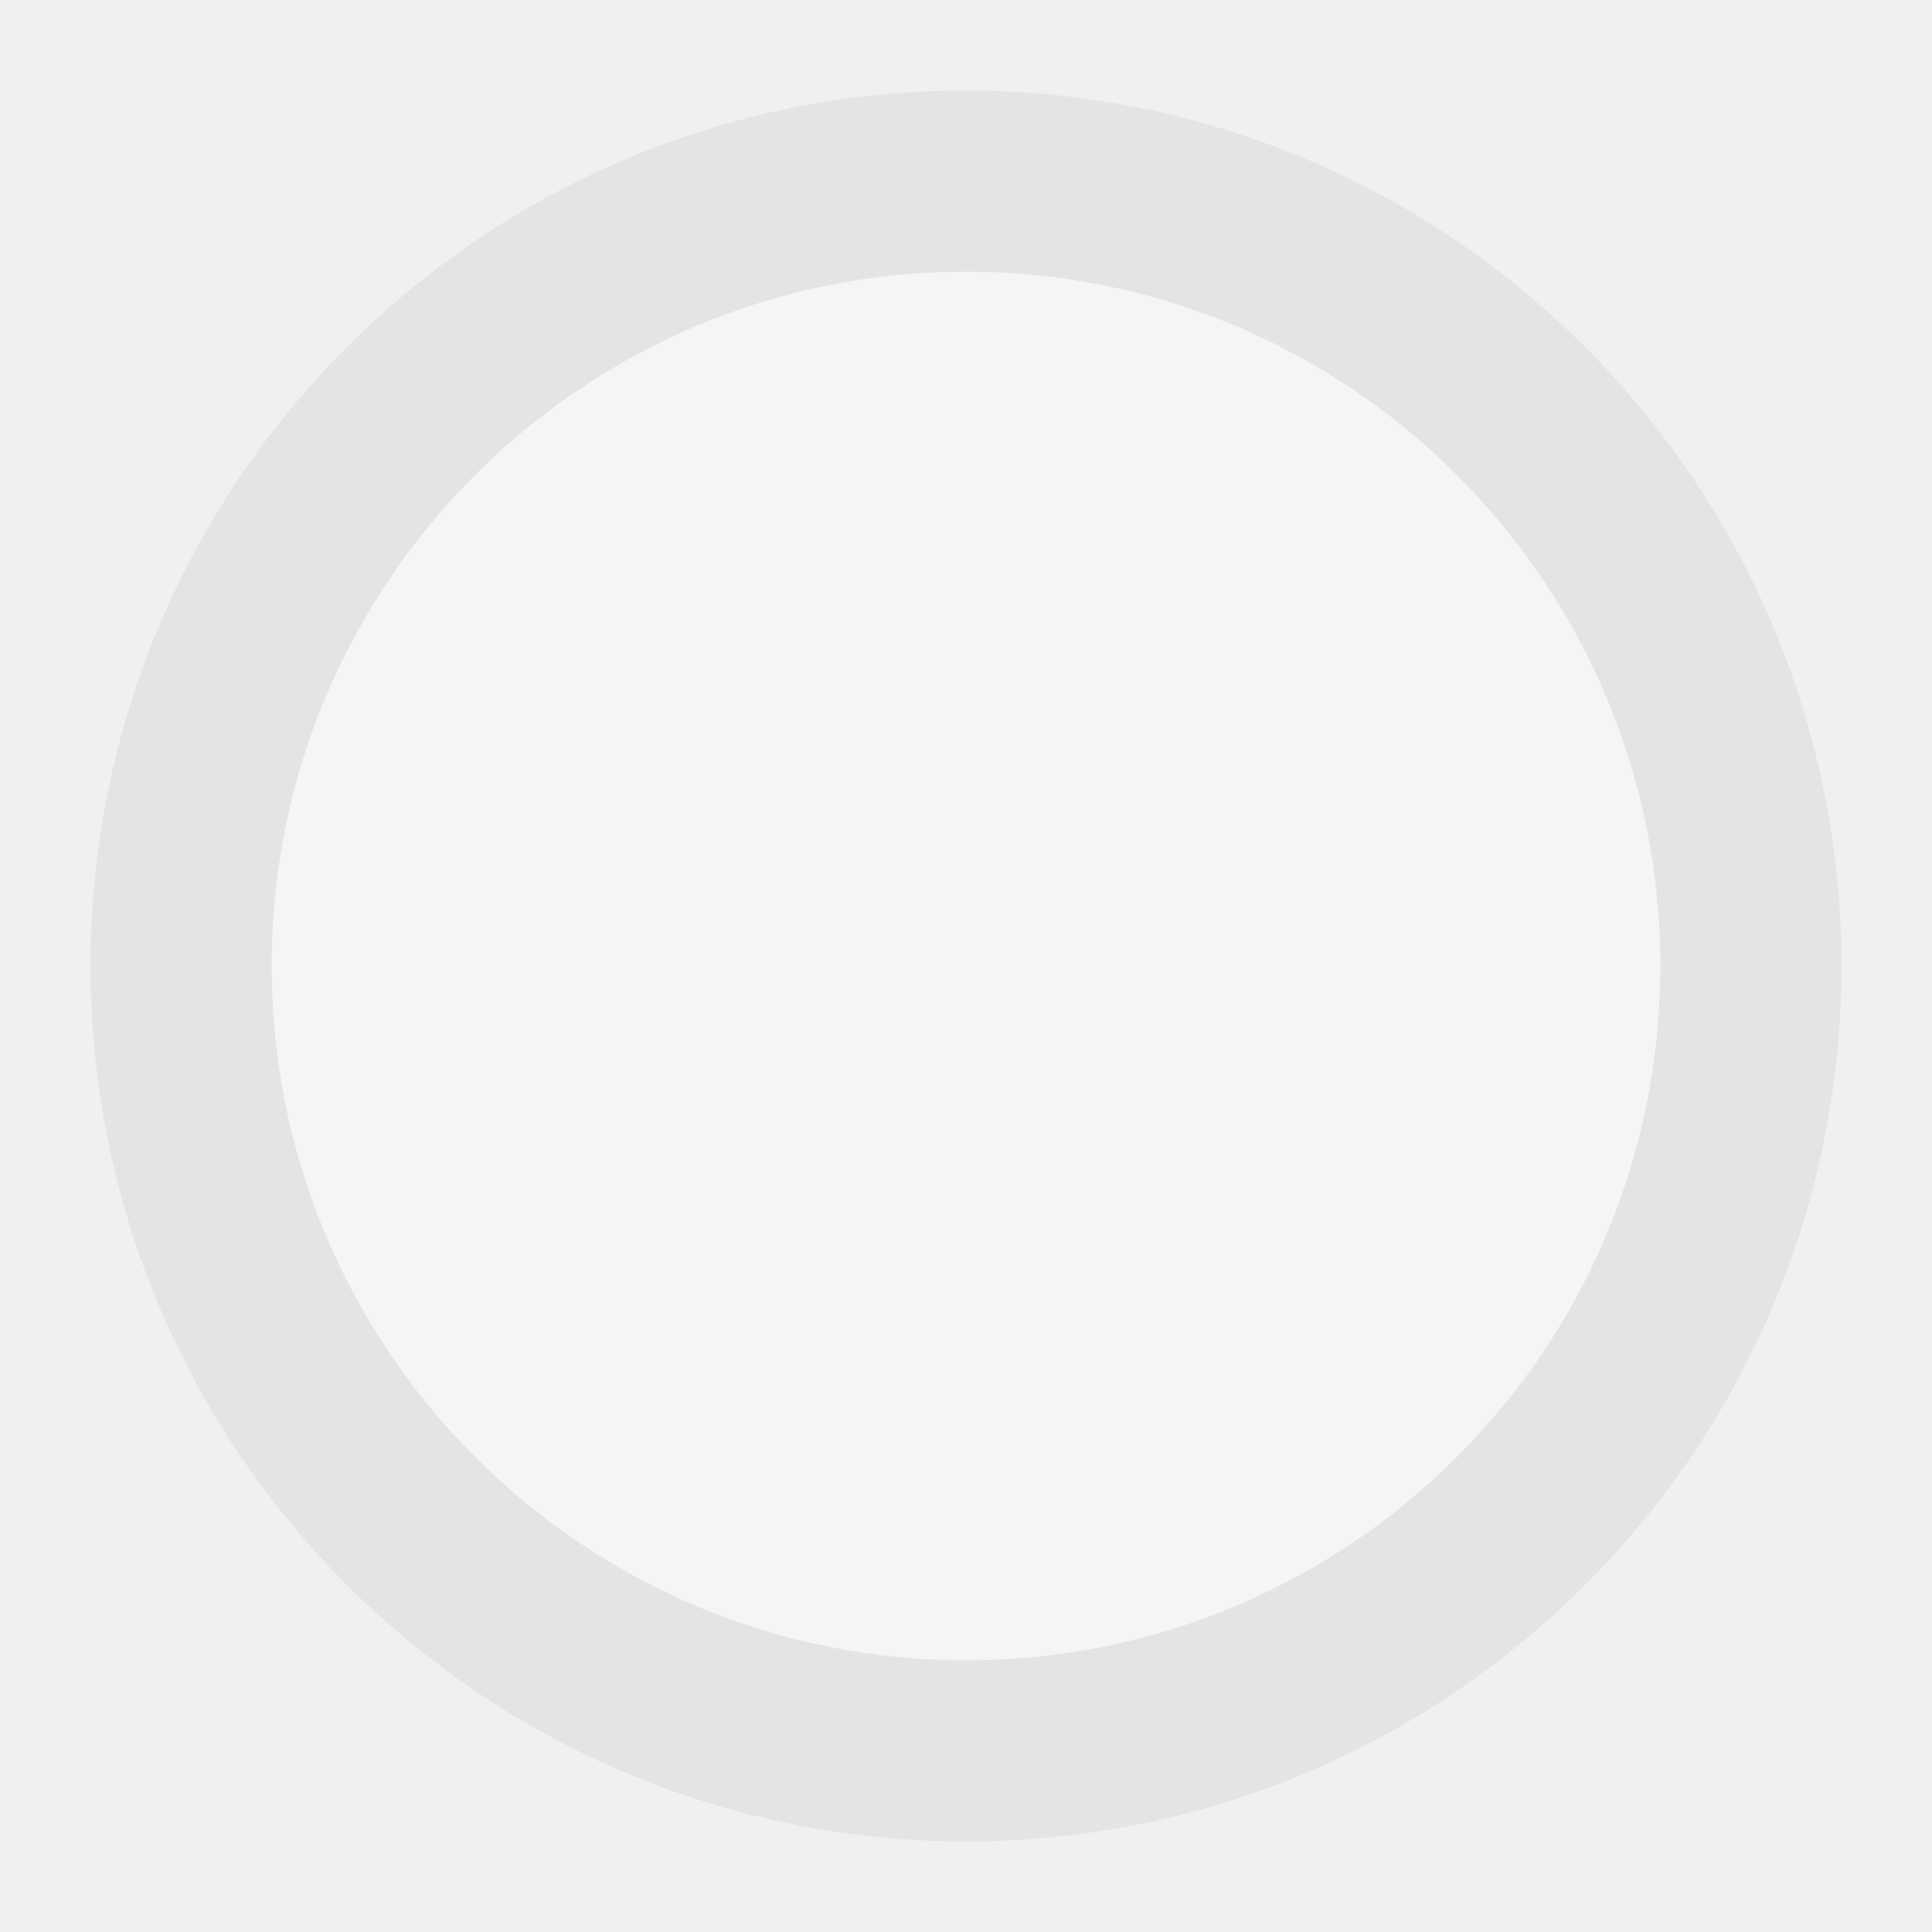
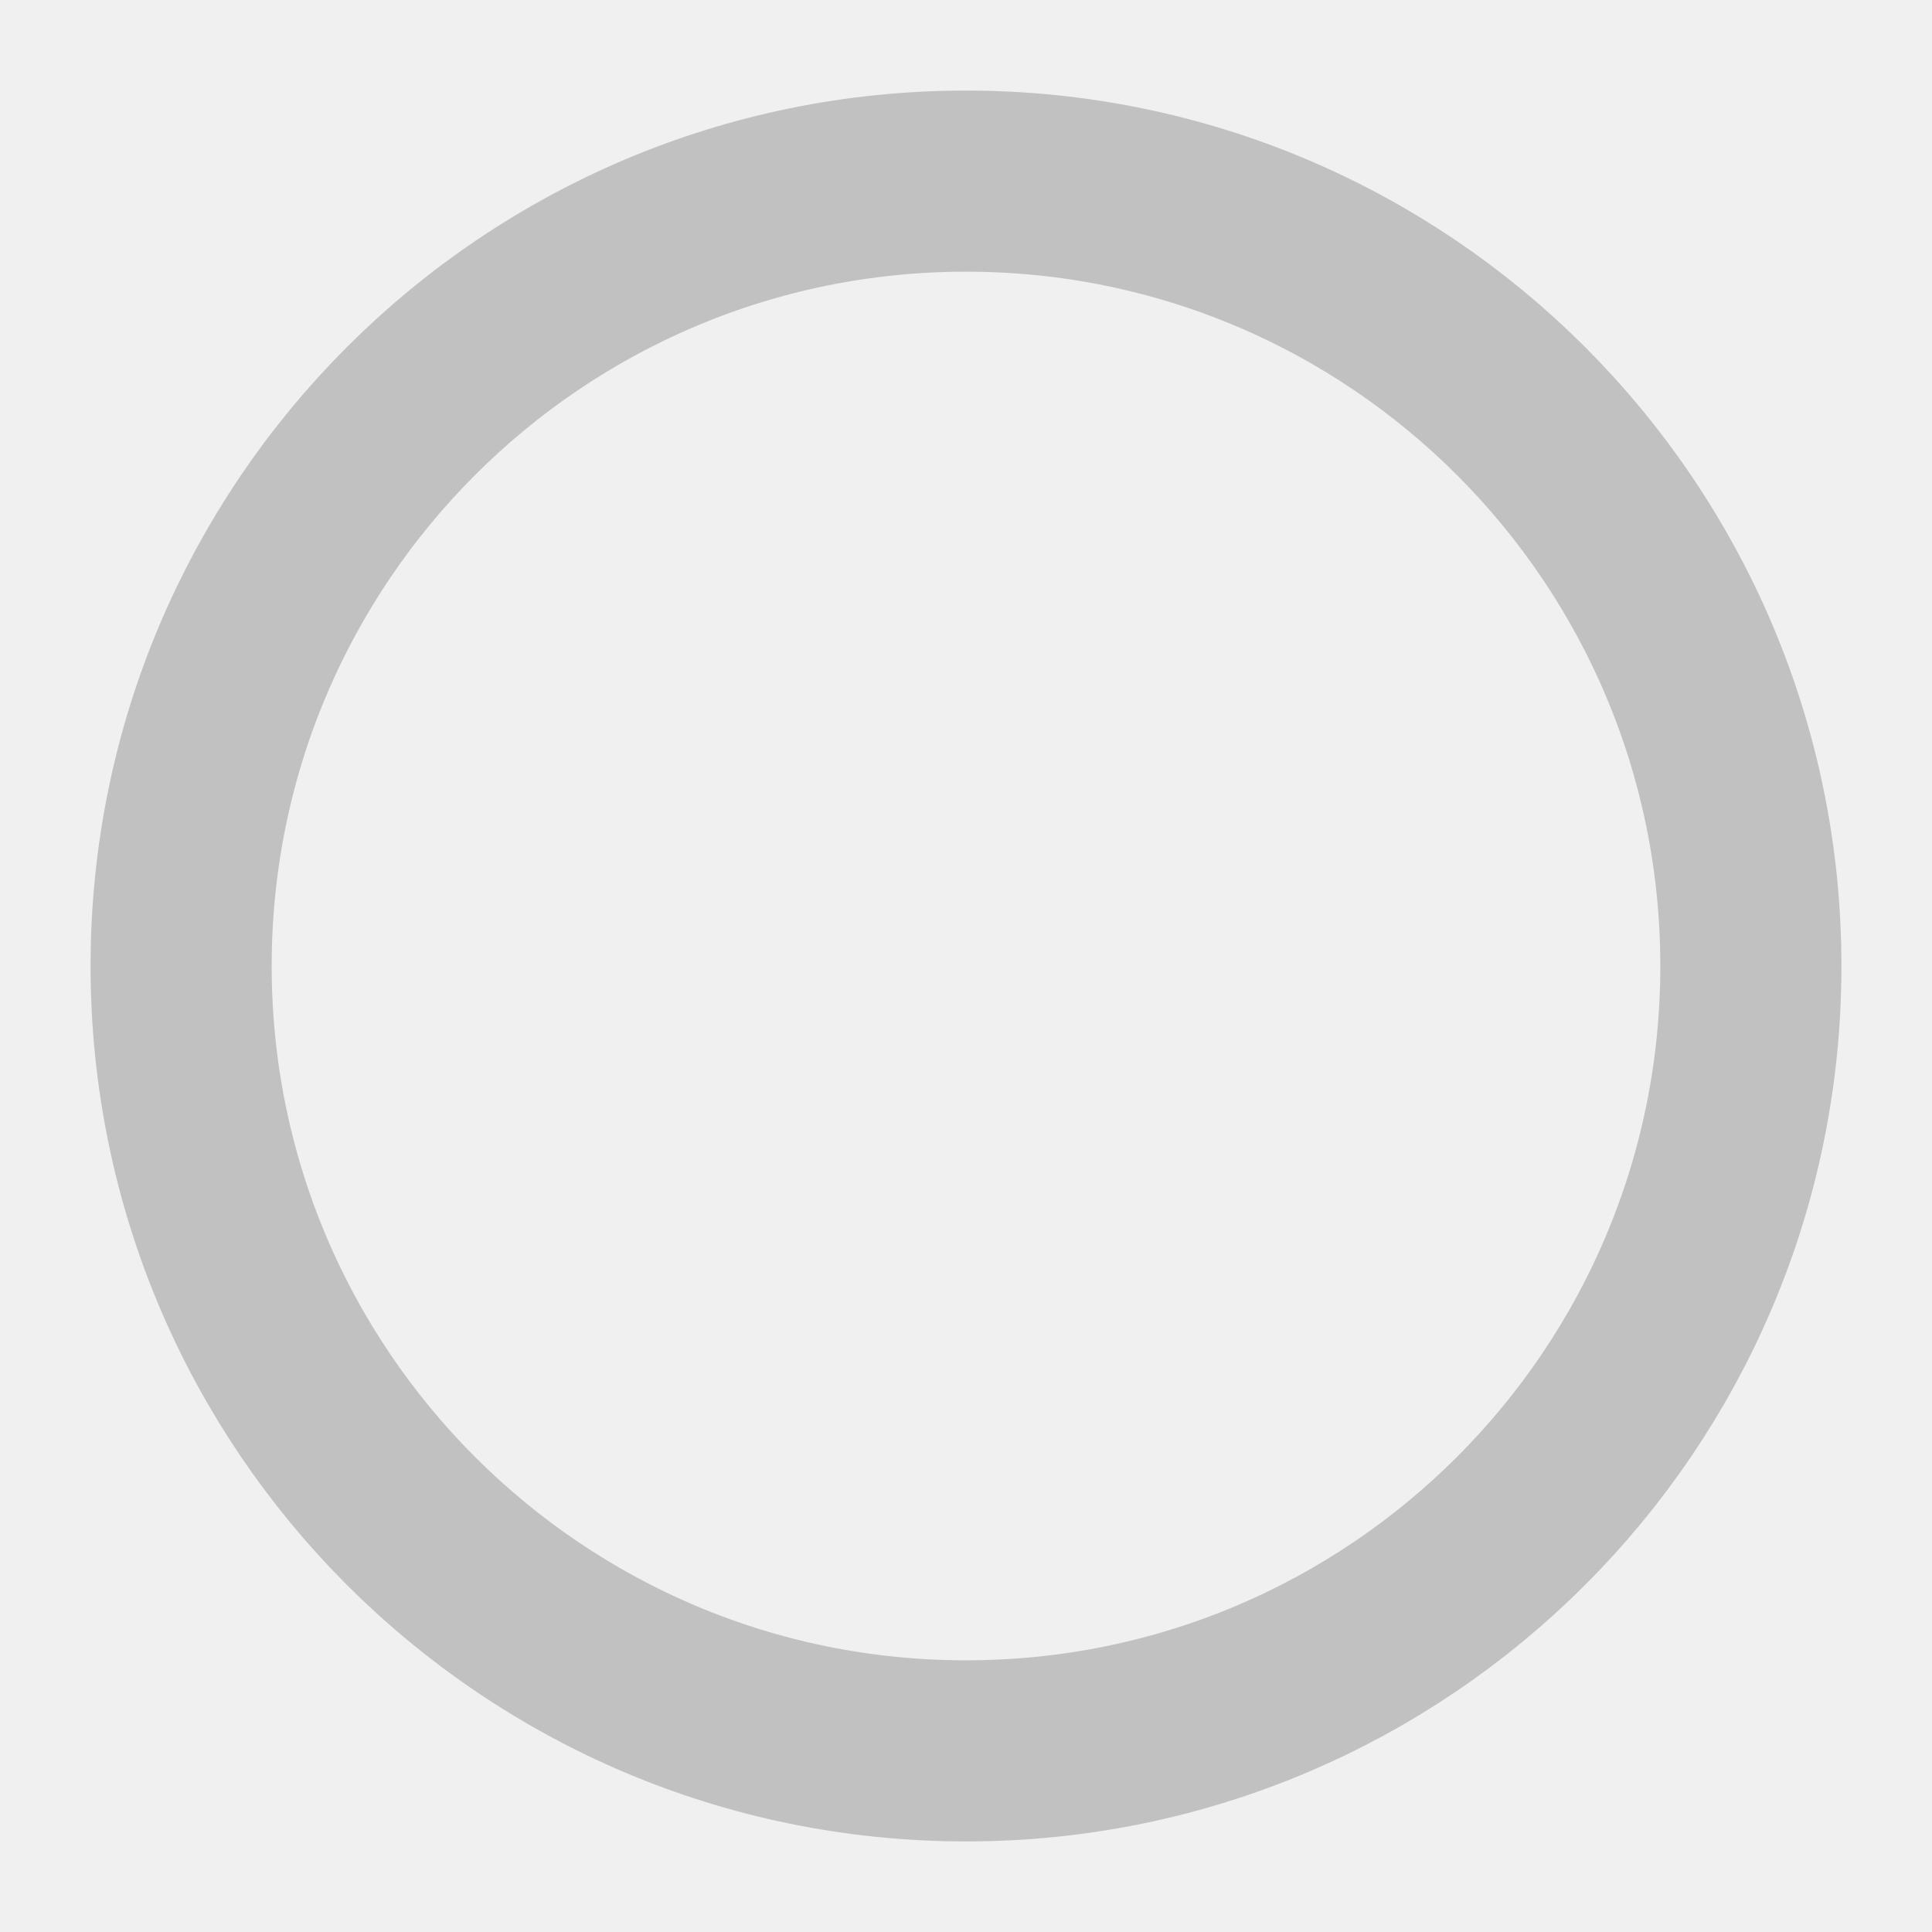
<svg xmlns="http://www.w3.org/2000/svg" width="16" height="16" viewBox="0 0 16 16">
  <g opacity="0.35">
-     <circle cx="8" cy="8" r="6.5" fill="#FFFFFF" stroke="#C8D0C8" stroke-width="1.5" />
+     <circle cx="8" cy="8" r="6.5" fill="none" stroke="#6B6B6B" stroke-width="1.5" />
  </g>
</svg>
